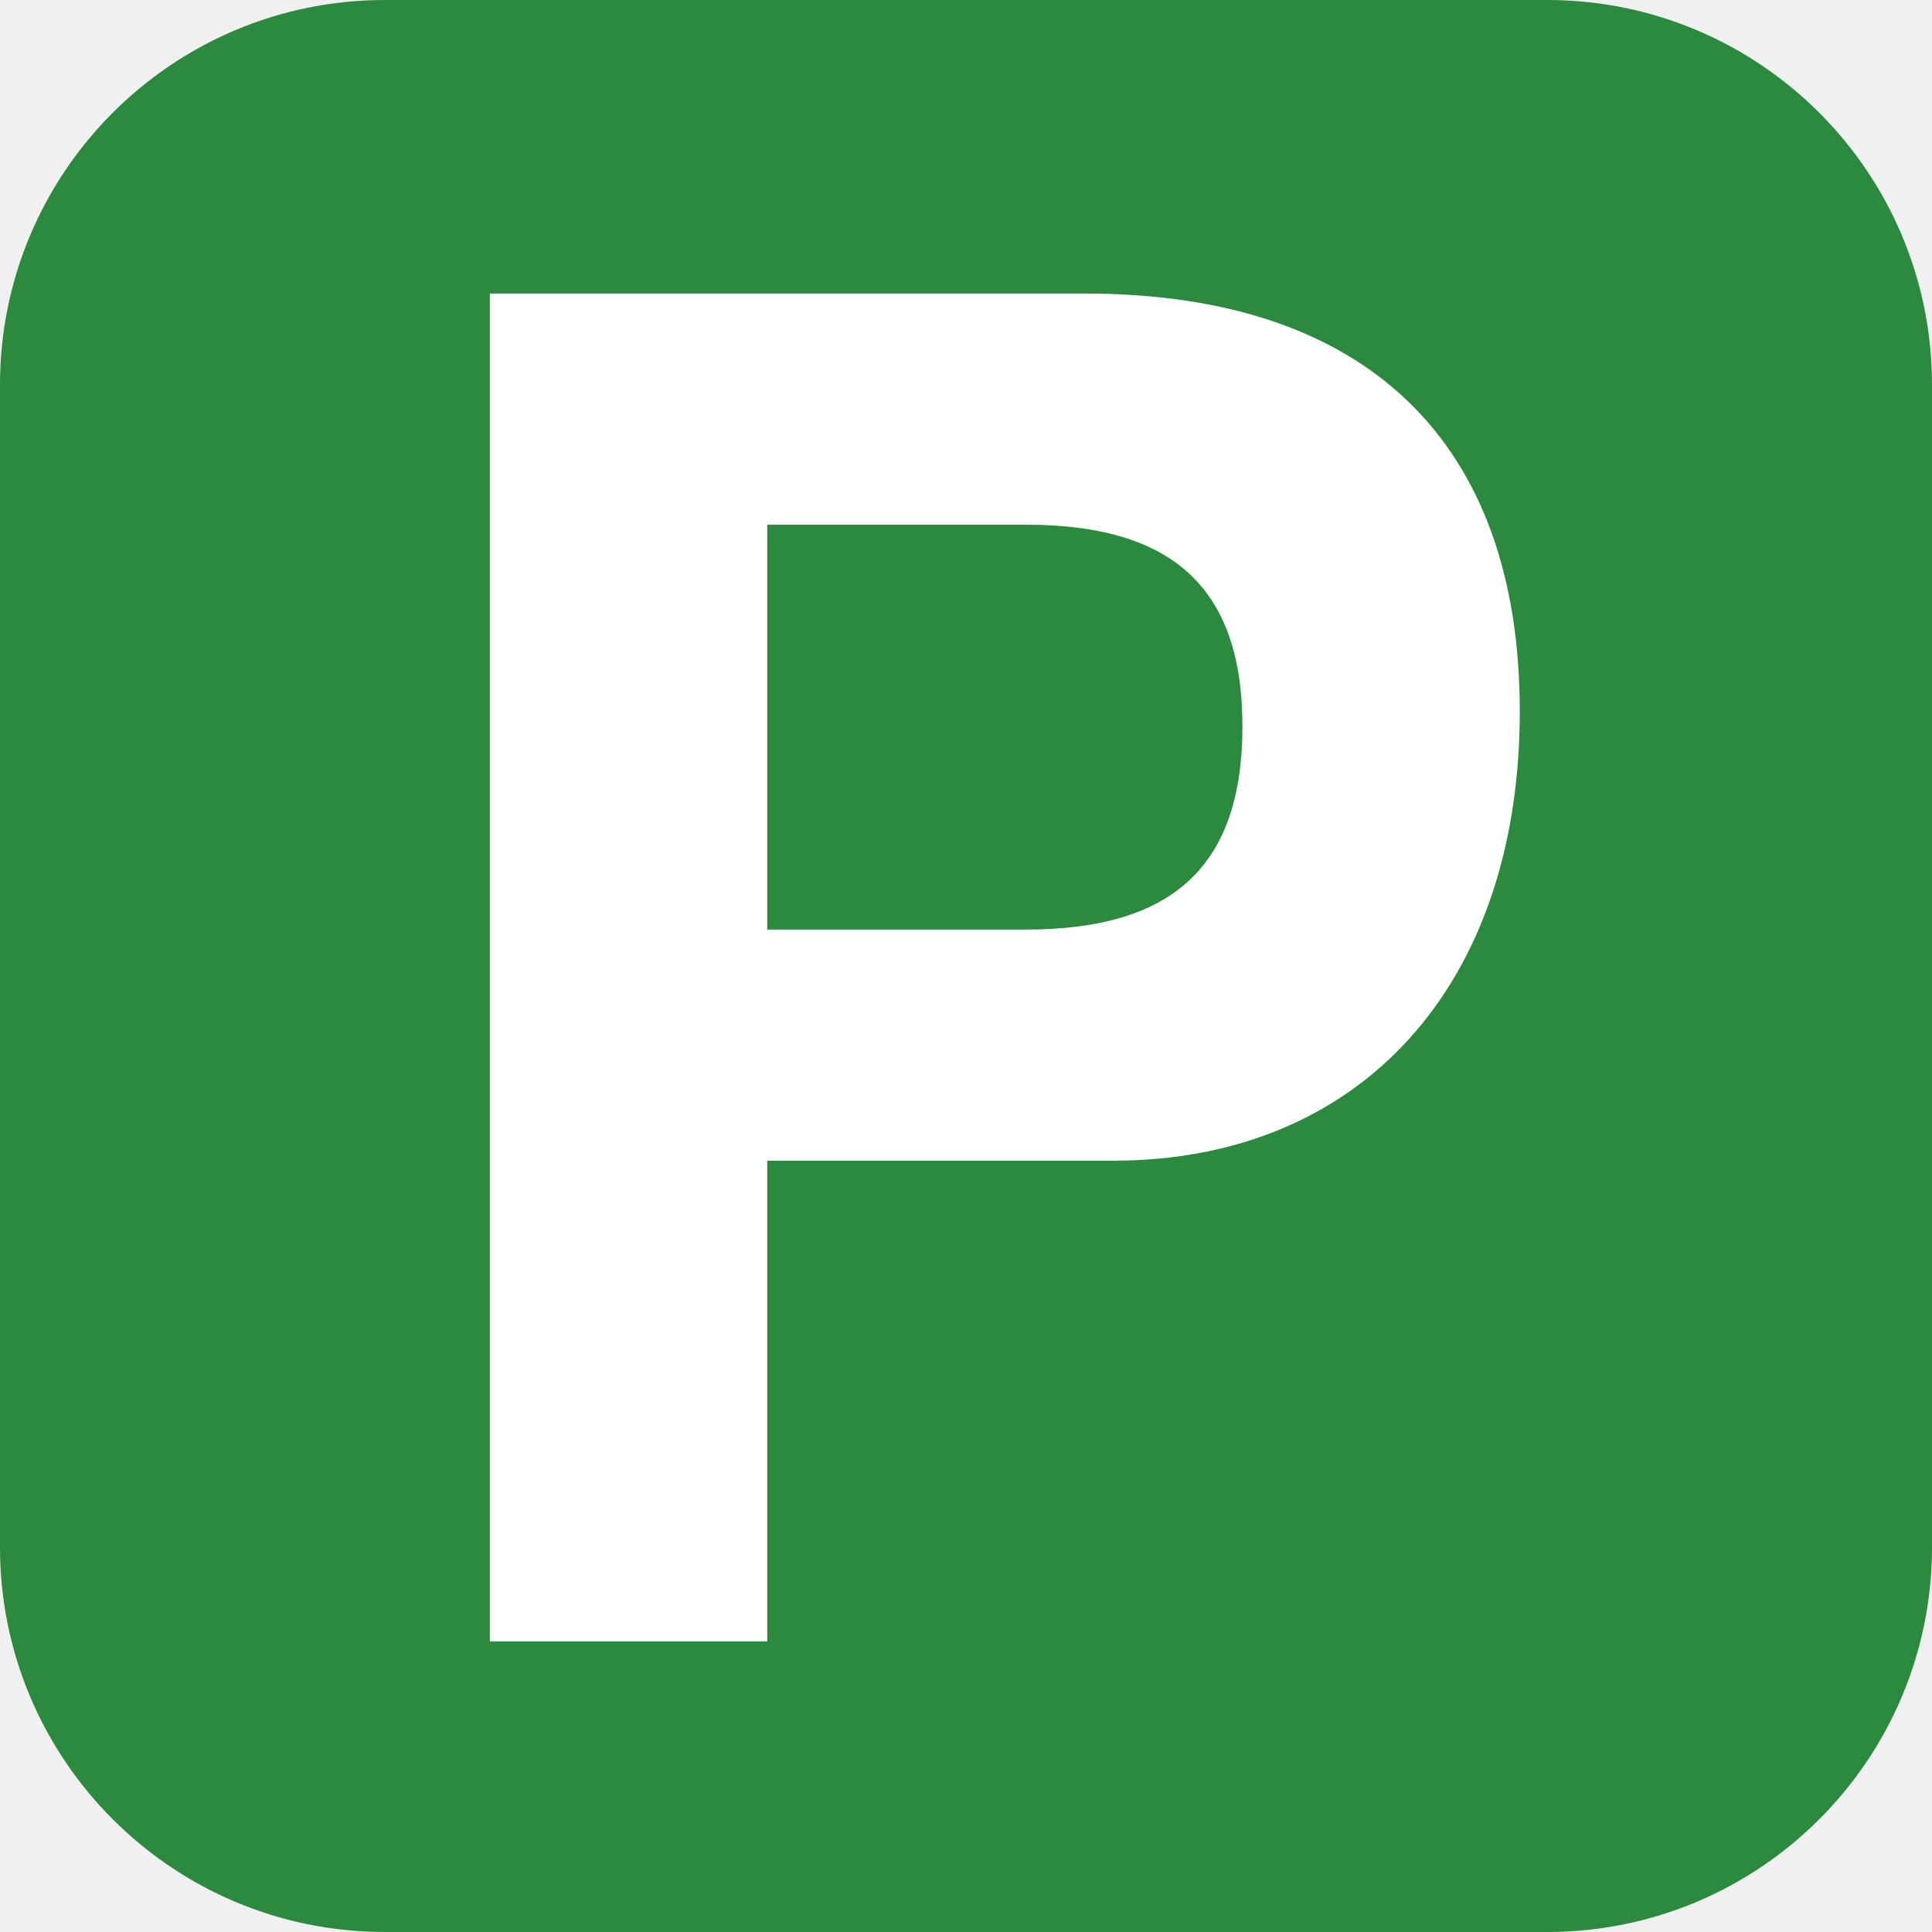
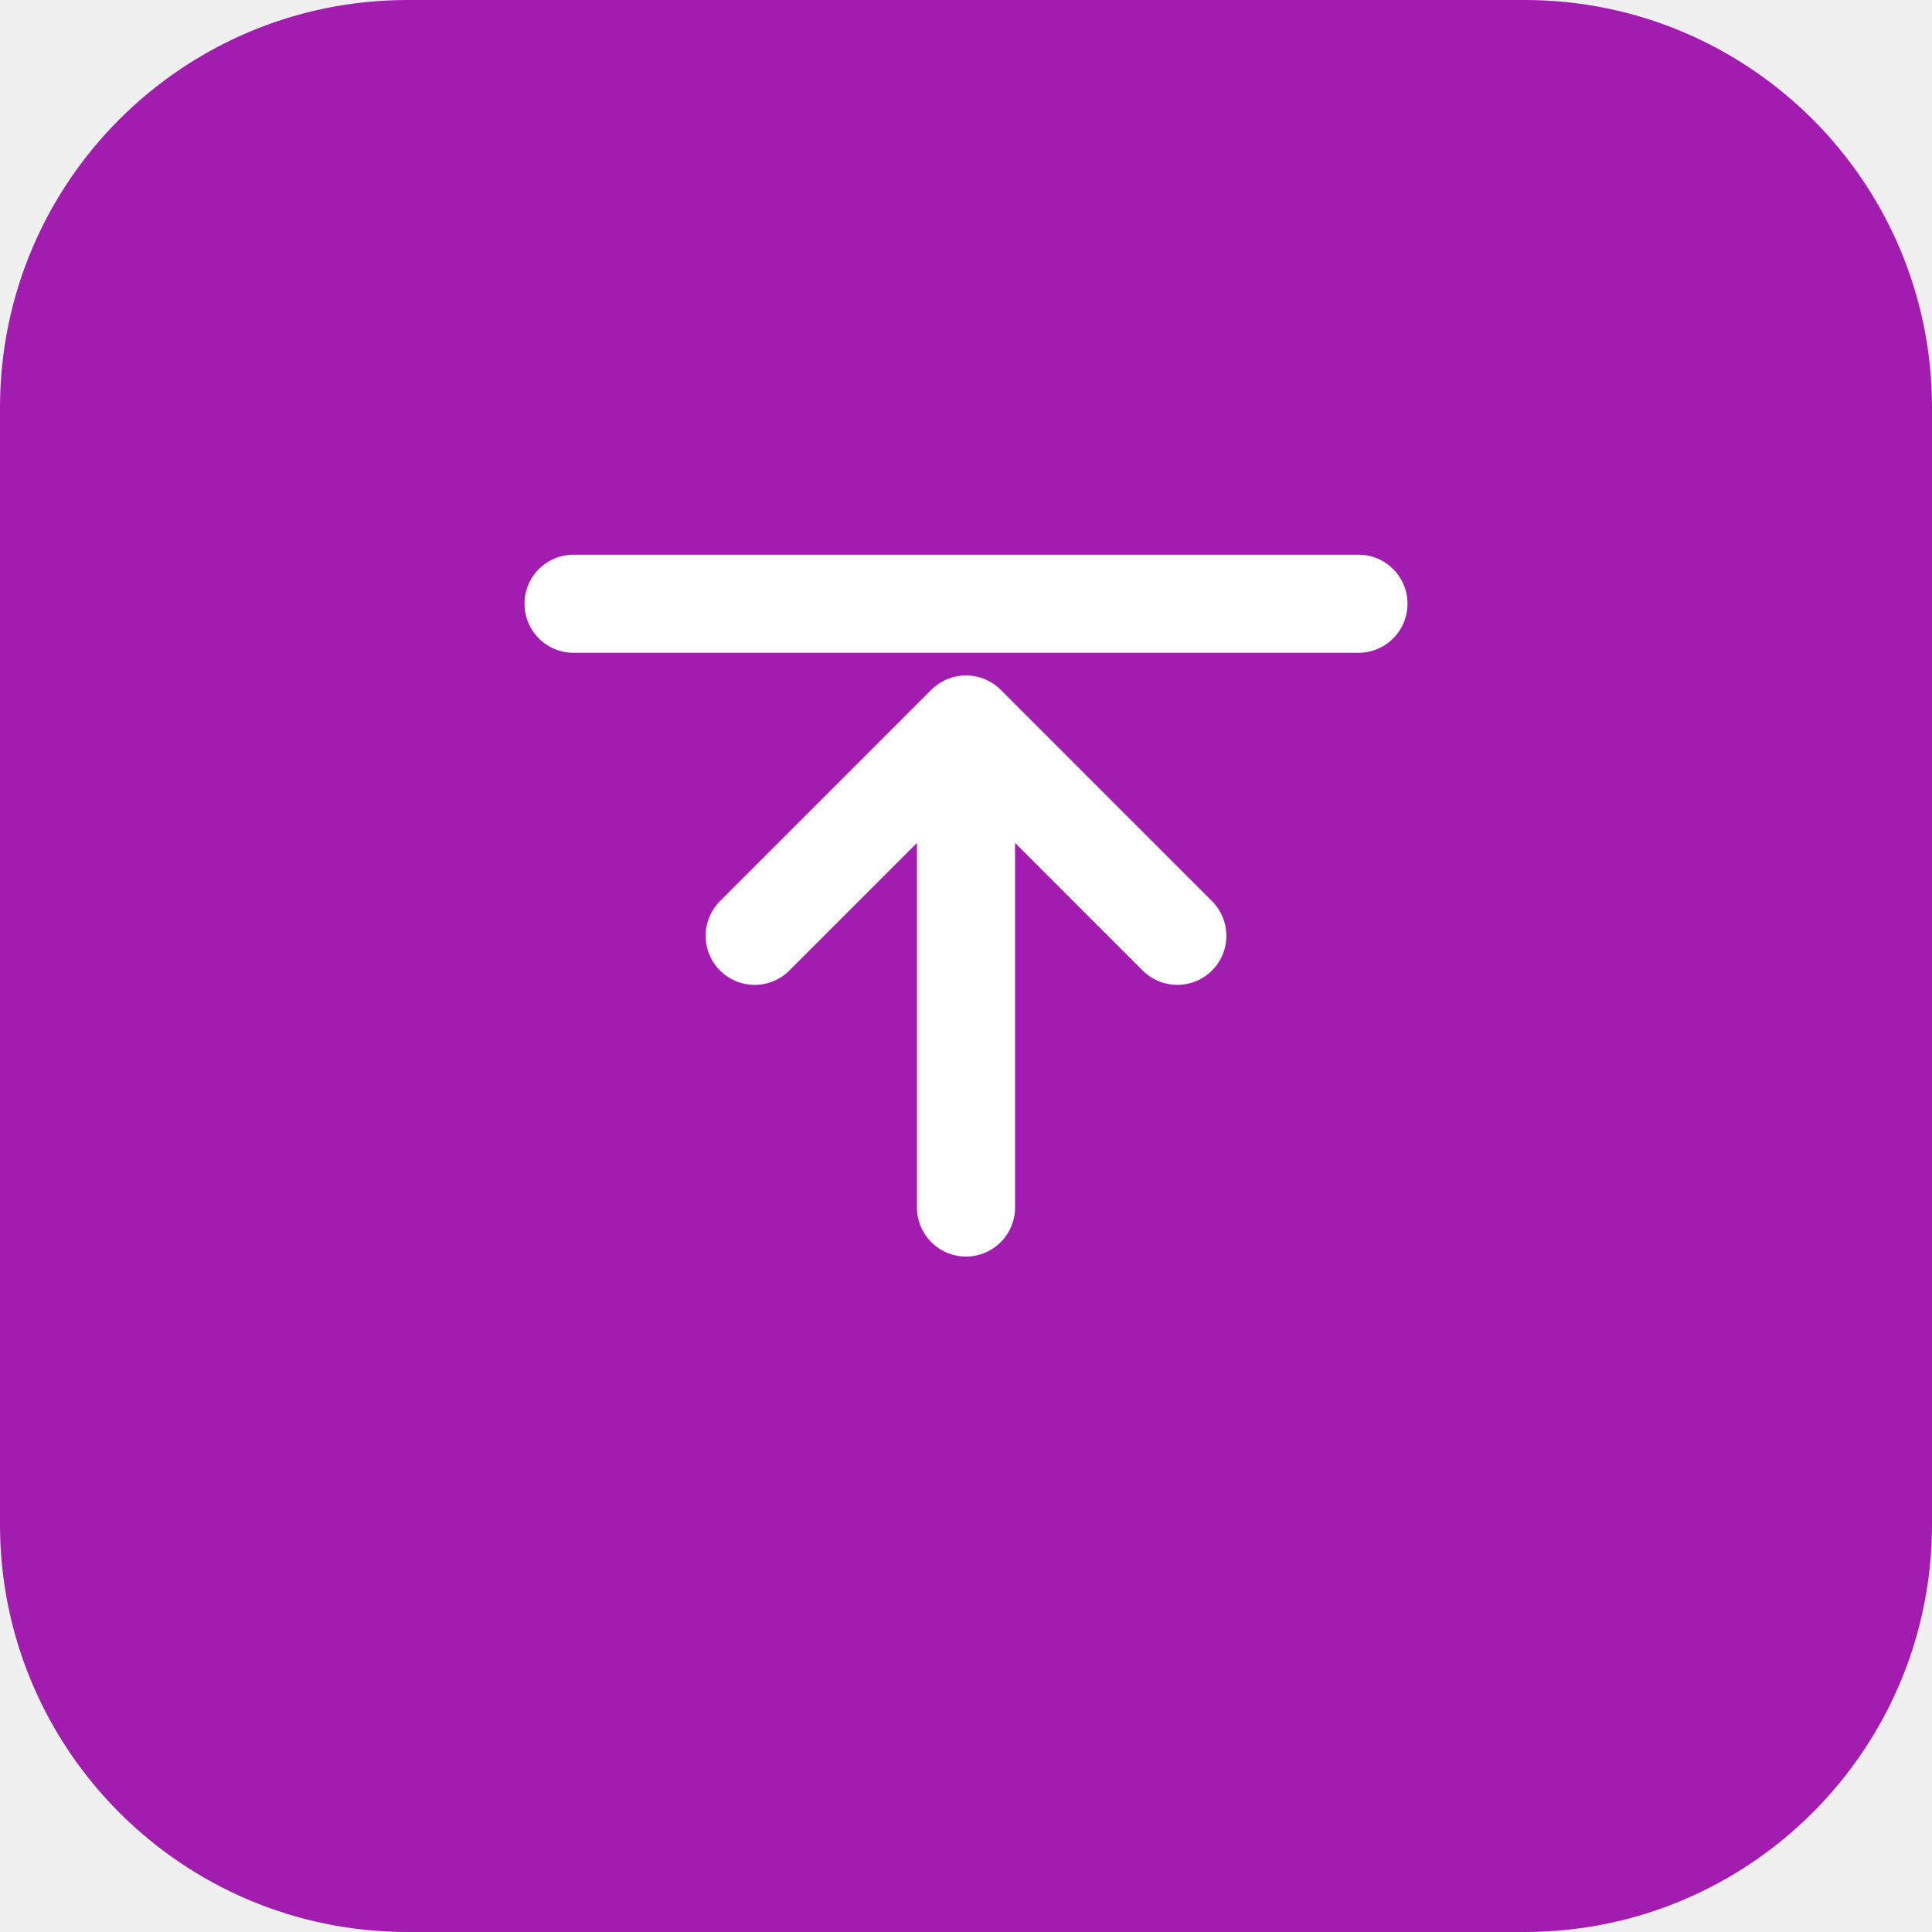
<svg xmlns="http://www.w3.org/2000/svg" viewBox="0 0 512 512">
-   <rect width="512" height="512" rx="102" fill="#2b8a3e" />
-   <text x="256" y="435" fill="#ffffff" font-family="Helvetica,Arial,sans-serif" font-size="490" font-weight="bold" text-anchor="middle">P</text>
+   <rect width="512" height="512" rx="108" fill="#a21caf" />
+   <path d="M256 320V192m0 0l-56 56m56-56l56 56" fill="none" stroke="#fff" stroke-width="26" stroke-linecap="round" stroke-linejoin="round" />
+   <path d="M152 160h208" fill="none" stroke="#fff" stroke-width="26" stroke-linecap="round" />
</svg>
